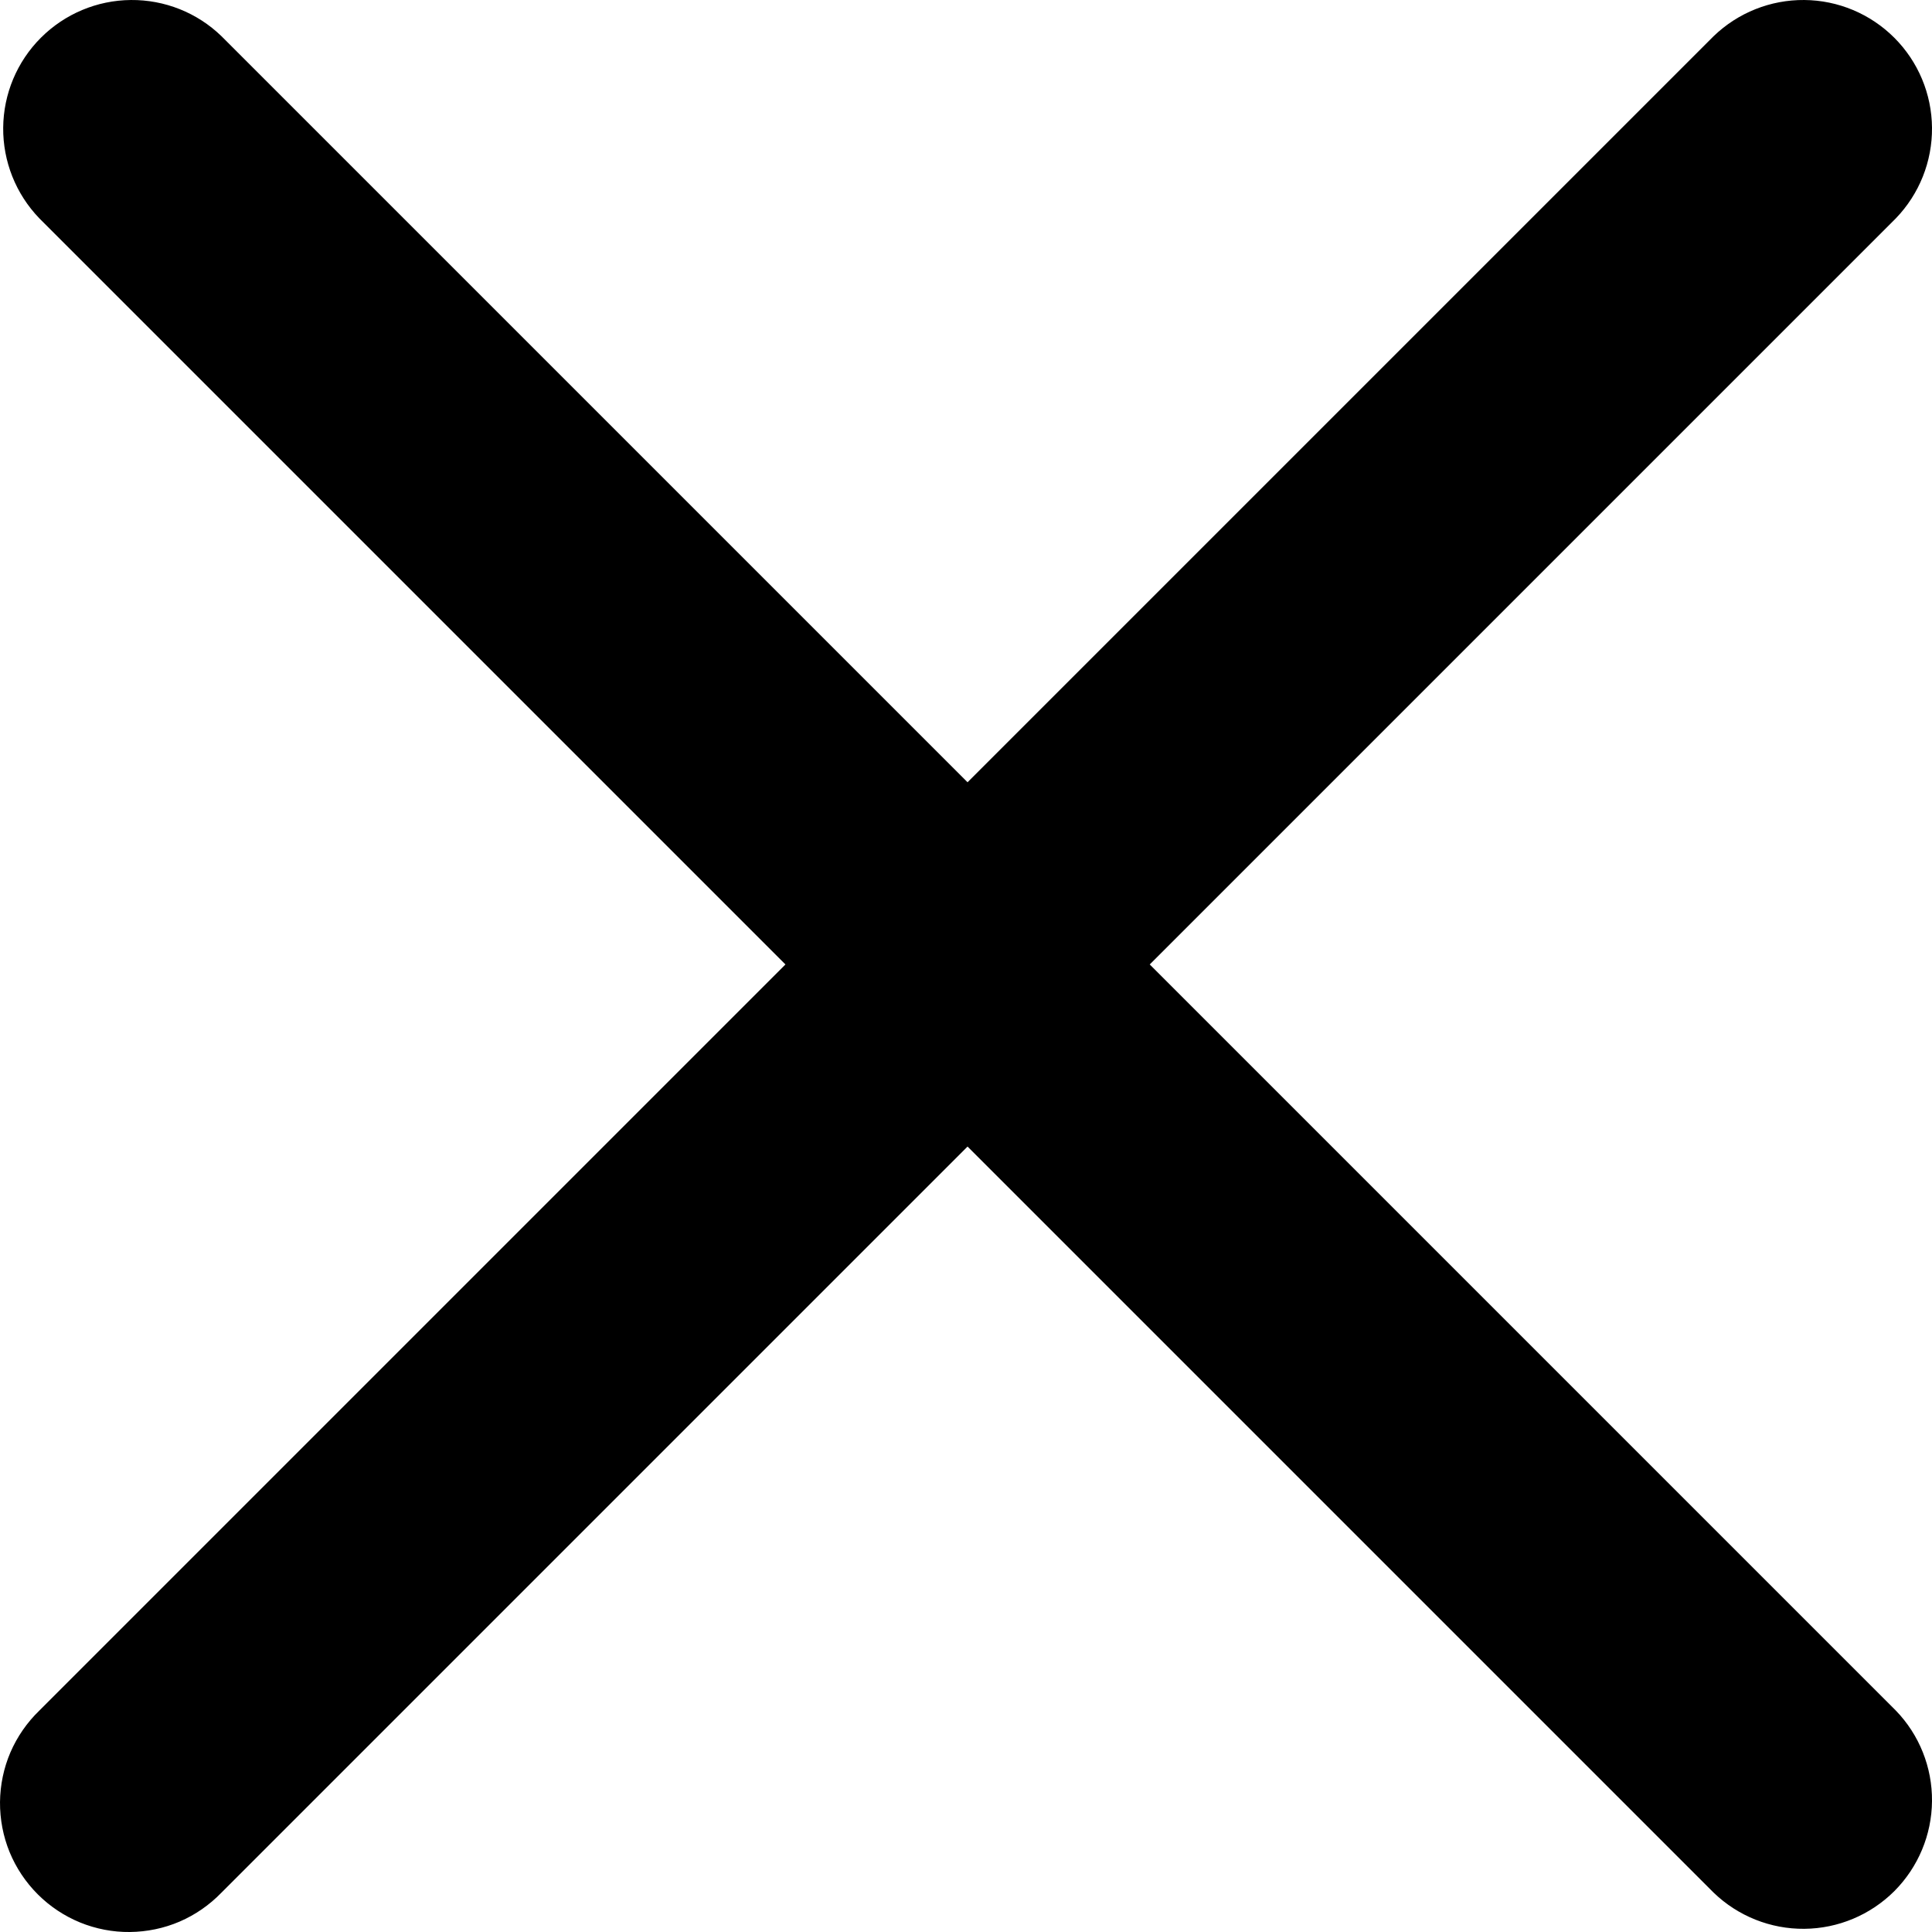
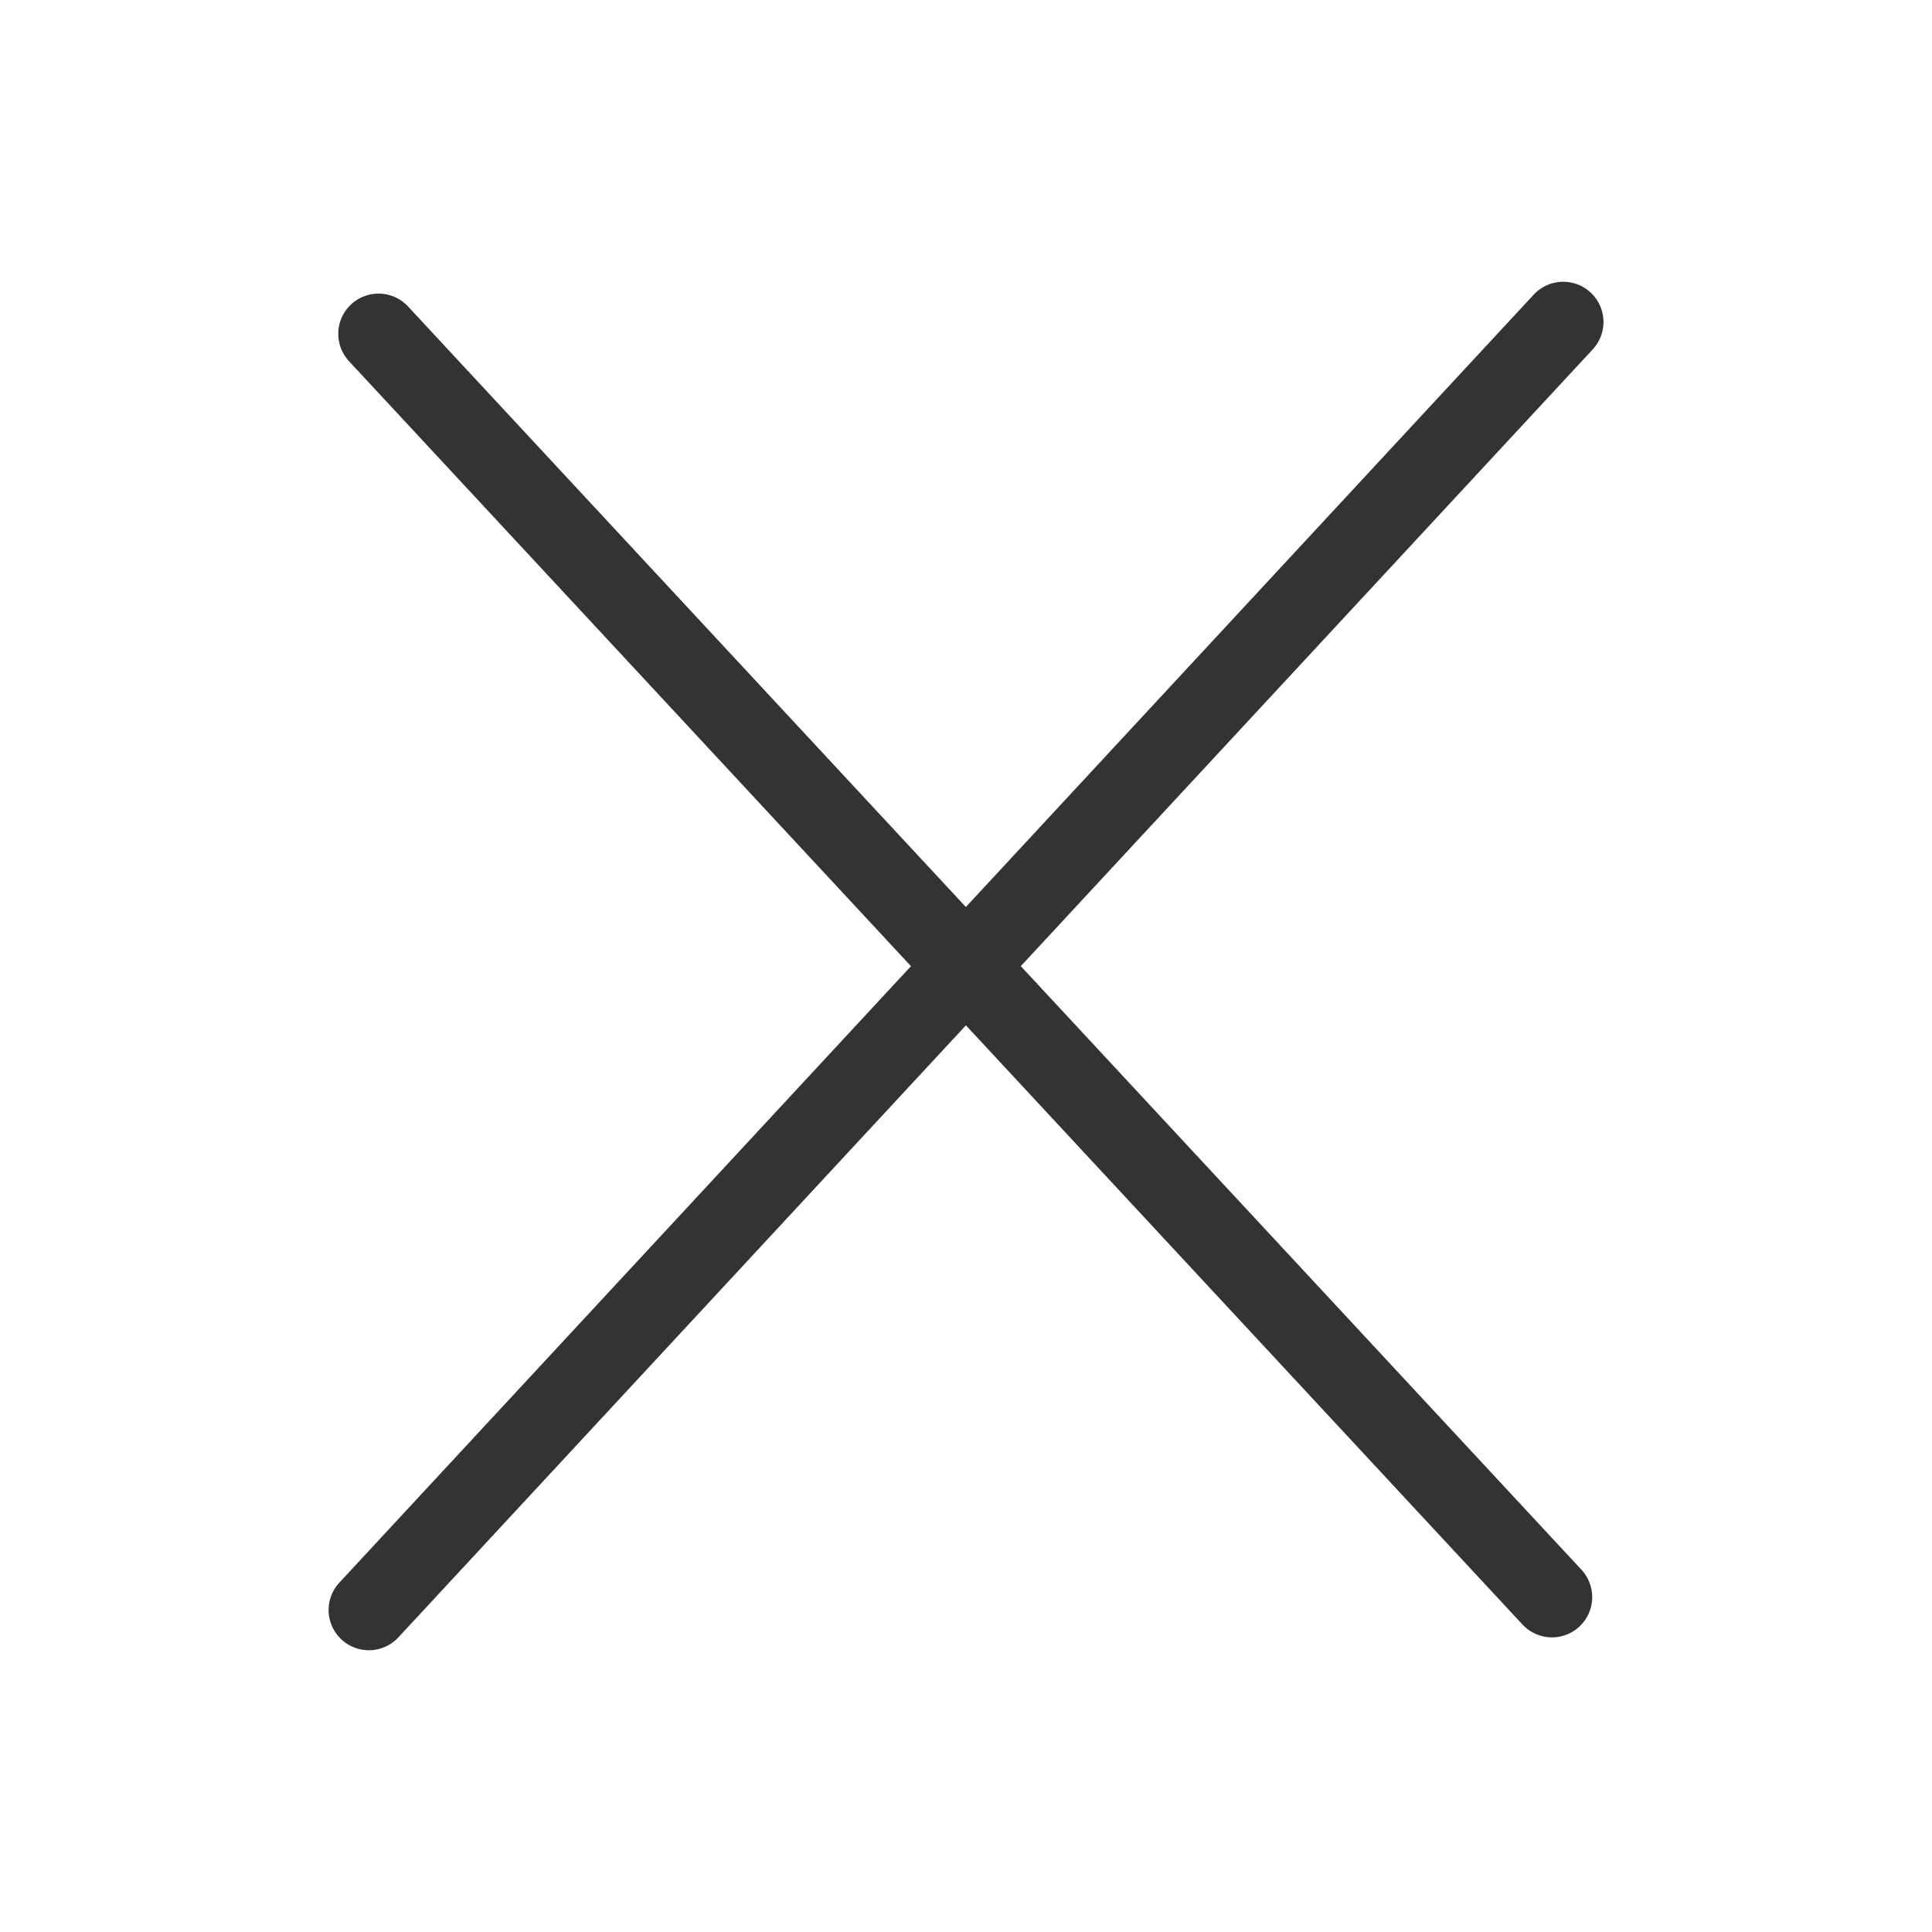
- <svg xmlns="http://www.w3.org/2000/svg" width="20" height="20" viewBox="0 0 20 20" fill="none">
-   <path fill-rule="evenodd" clip-rule="evenodd" d="M19.626 2.26C19.869 2.008 20.003 1.671 20 1.322C19.997 0.972 19.857 0.638 19.61 0.391C19.362 0.143 19.028 0.003 18.678 5.04033e-05C18.329 -0.003 17.992 0.131 17.74 0.374L10.016 8.098L2.292 0.374C2.041 0.131 1.704 -0.003 1.355 5.04033e-05C1.005 0.003 0.671 0.143 0.423 0.391C0.176 0.638 0.036 0.972 0.033 1.322C0.03 1.671 0.164 2.008 0.407 2.26L8.131 9.984L0.407 17.708C0.28 17.831 0.178 17.978 0.108 18.14C0.038 18.303 0.002 18.478 5.03427e-05 18.655C-0.001 18.832 0.032 19.008 0.099 19.172C0.166 19.335 0.265 19.484 0.391 19.61C0.516 19.735 0.665 19.834 0.828 19.901C0.992 19.968 1.168 20.002 1.345 20C1.522 19.998 1.697 19.962 1.86 19.892C2.022 19.822 2.169 19.72 2.292 19.593L10.016 11.869L17.74 19.593C17.992 19.836 18.329 19.97 18.678 19.967C19.028 19.964 19.362 19.824 19.61 19.577C19.857 19.329 19.997 18.995 20 18.645C20.003 18.296 19.869 17.959 19.626 17.708L11.902 9.984L19.626 2.26Z" fill="black" />
+ <svg xmlns="http://www.w3.org/2000/svg" width="24" height="24" viewBox="0 0 24 24" fill="none">
+   <path d="M19.419 4L4.582 20" stroke="#333333" stroke-linecap="round" />
+   <path d="M4.702 4.147L19.279 19.84" stroke="#333333" stroke-linecap="round" />
</svg>
